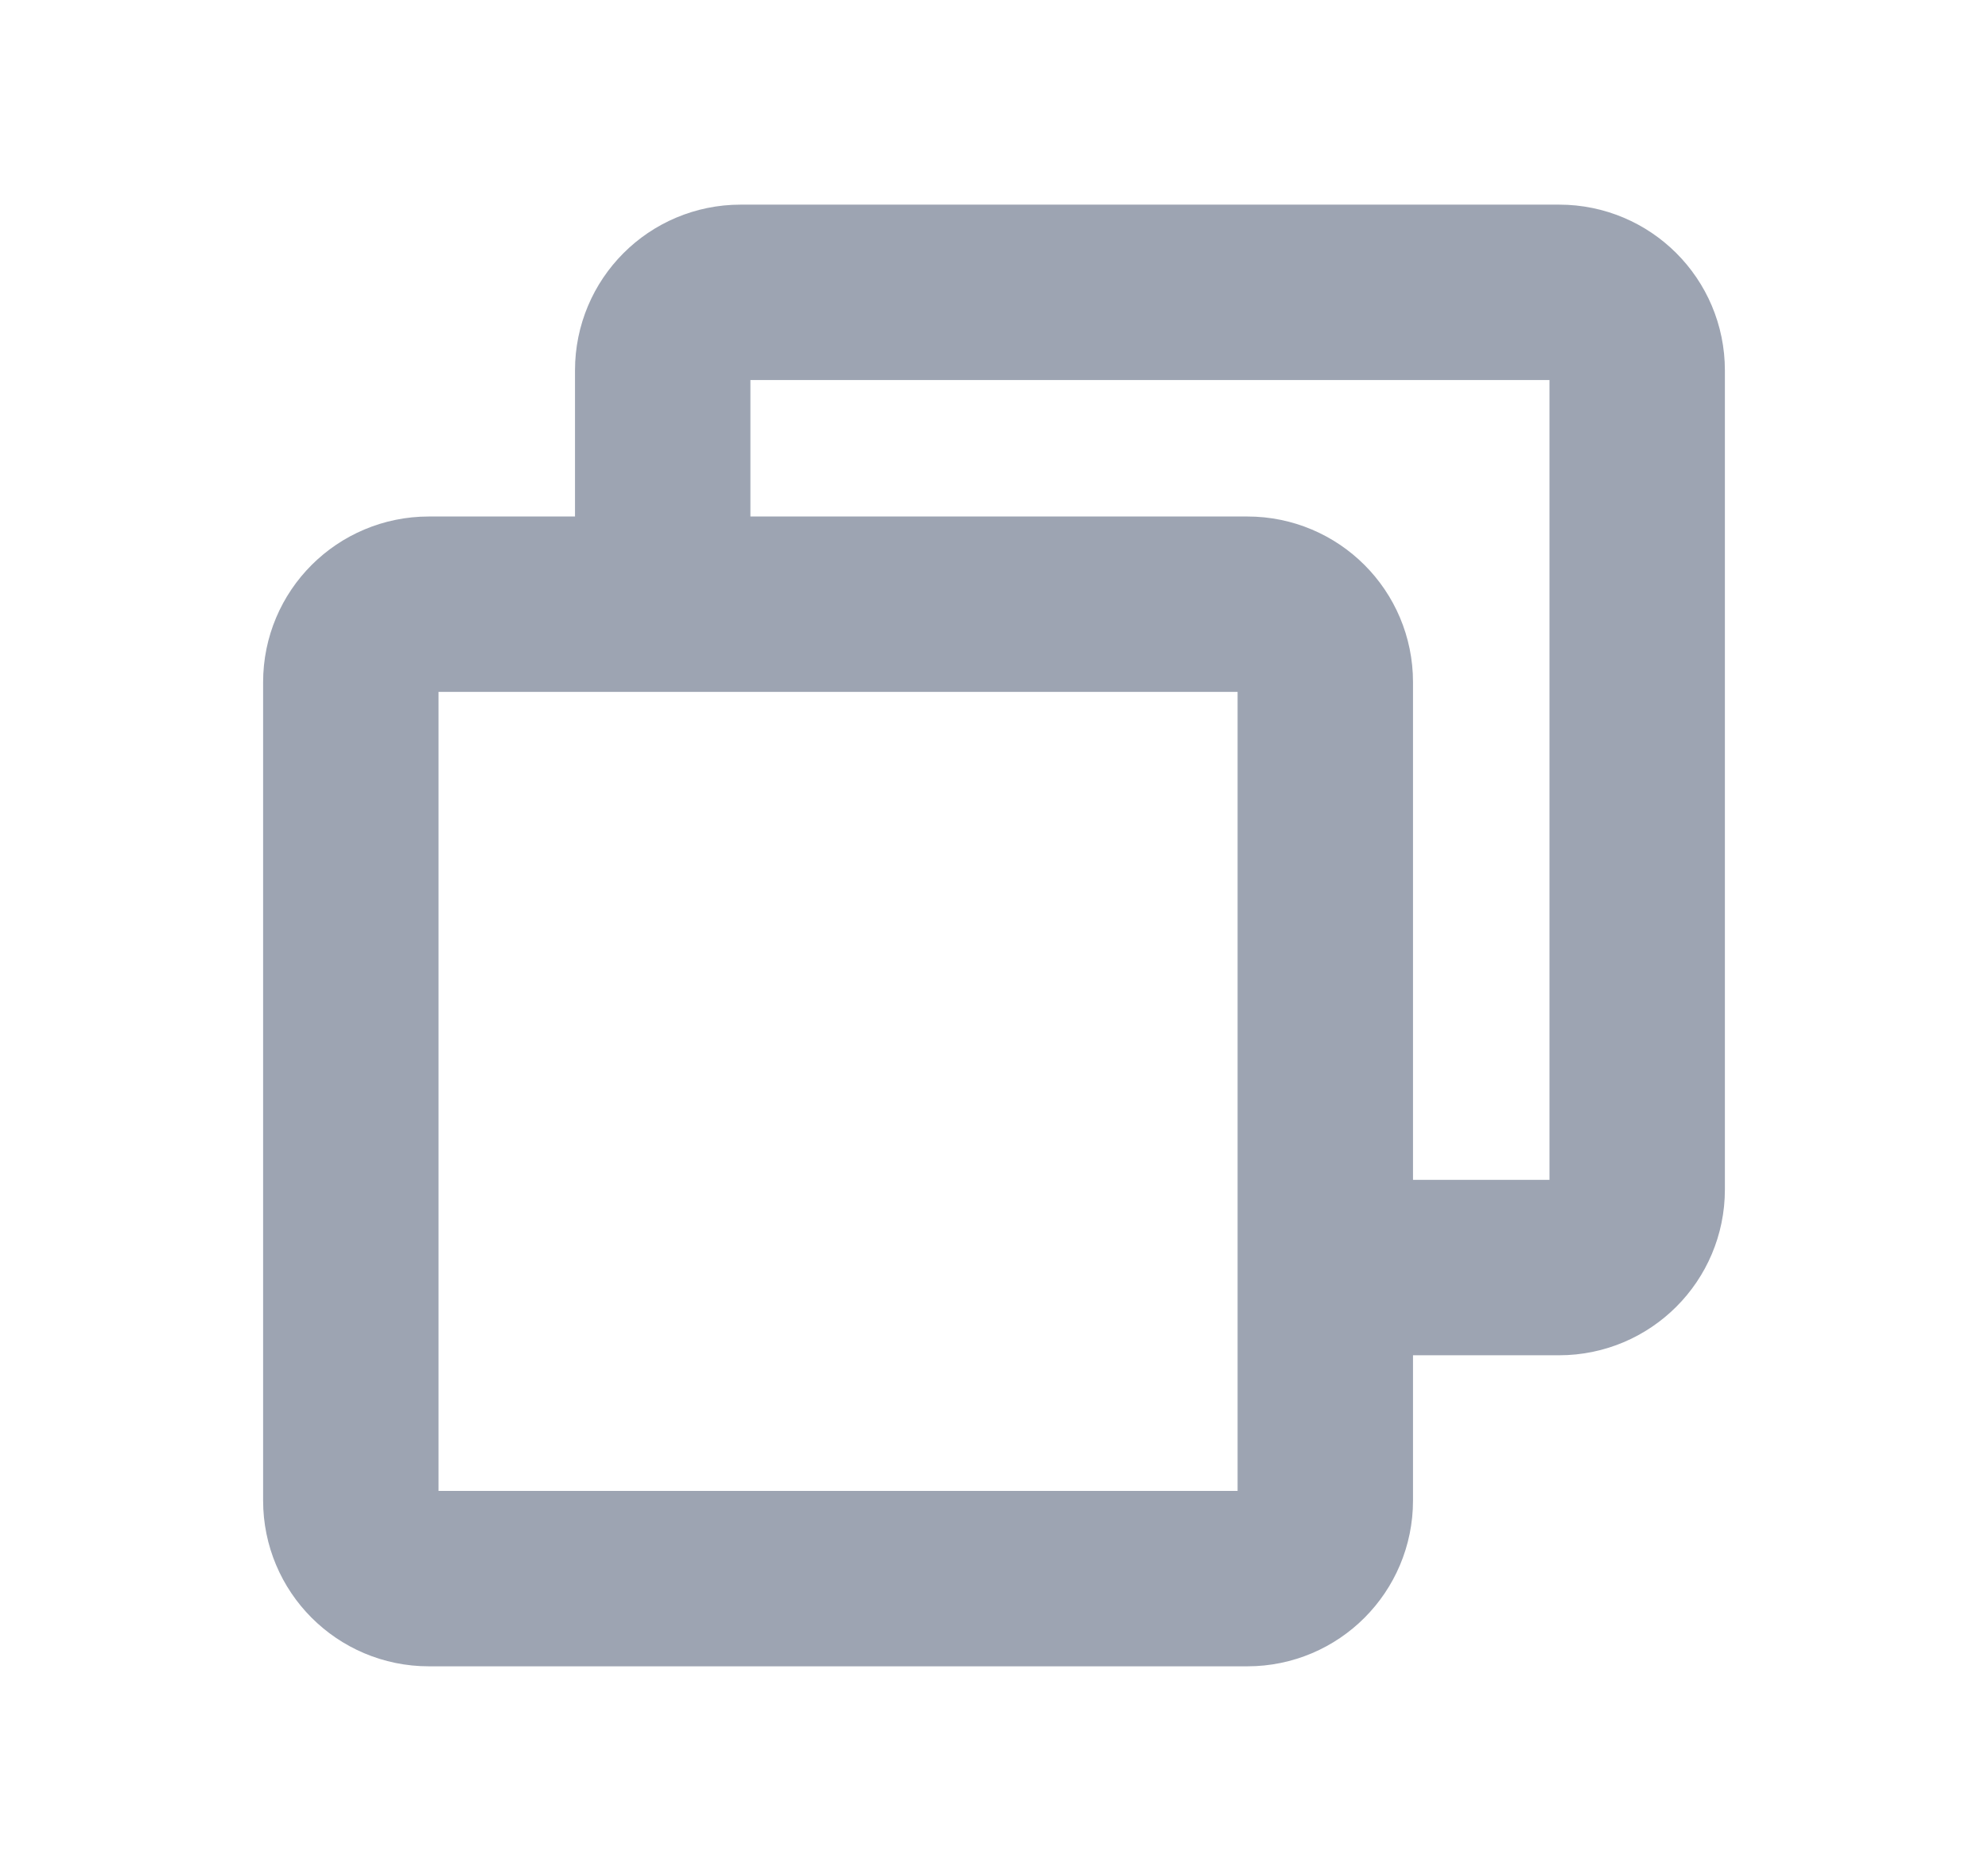
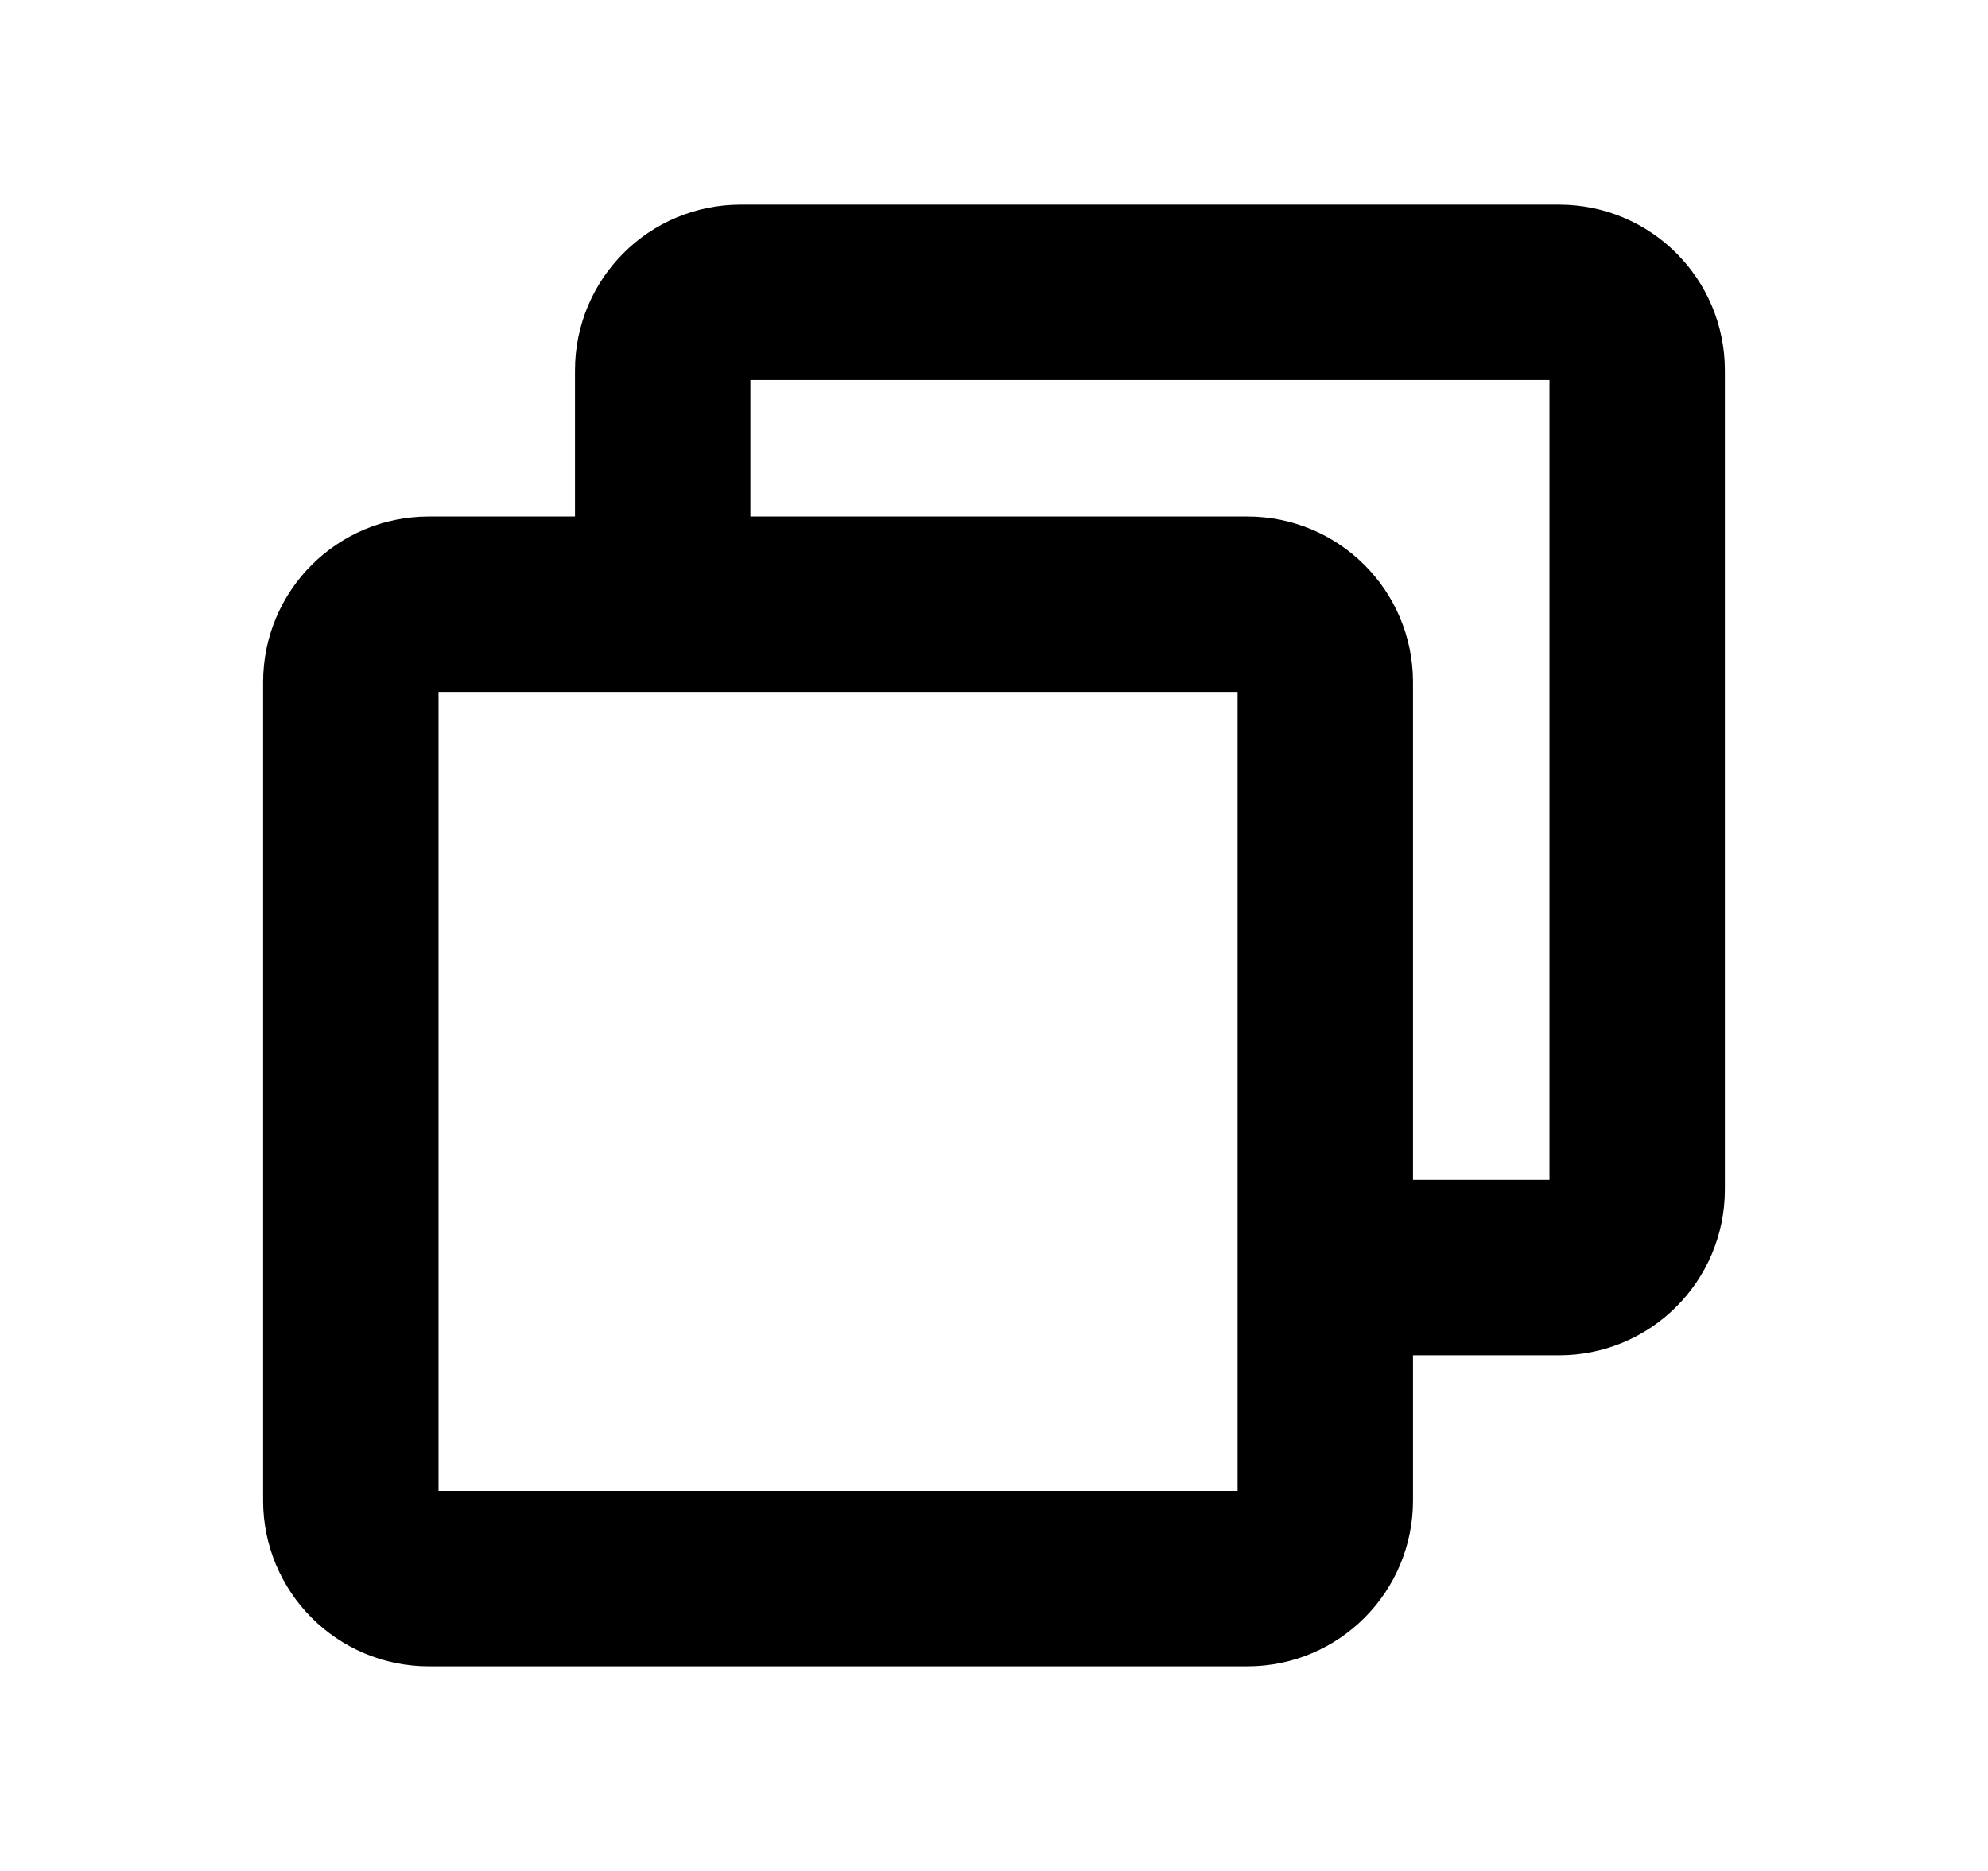
<svg xmlns="http://www.w3.org/2000/svg" width="17" height="16" viewBox="0 0 17 16" fill="none">
-   <path d="M5.667 5.167V3.167C5.667 2.798 5.965 2.5 6.333 2.5H13.333C13.701 2.5 14 2.798 14 3.167V10.173C14 10.541 13.701 10.84 13.333 10.84H11.333M3 5.833V12.833C3 13.201 3.298 13.5 3.667 13.5H10.667C11.035 13.5 11.333 13.201 11.333 12.833V5.833C11.333 5.465 11.035 5.167 10.667 5.167H3.667C3.298 5.167 3 5.465 3 5.833Z" stroke="#9DA4B2" stroke-width="1.5" stroke-linecap="round" stroke-linejoin="round" />
+   <path d="M5.667 5.167V3.167C5.667 2.798 5.965 2.5 6.333 2.5H13.333C13.701 2.5 14 2.798 14 3.167V10.173C14 10.541 13.701 10.84 13.333 10.84H11.333M3 5.833V12.833C3 13.201 3.298 13.5 3.667 13.5H10.667C11.035 13.5 11.333 13.201 11.333 12.833V5.833C11.333 5.465 11.035 5.167 10.667 5.167H3.667C3.298 5.167 3 5.465 3 5.833Z" stroke="currentColor" stroke-width="1.5" stroke-linecap="round" stroke-linejoin="round" />
</svg>
